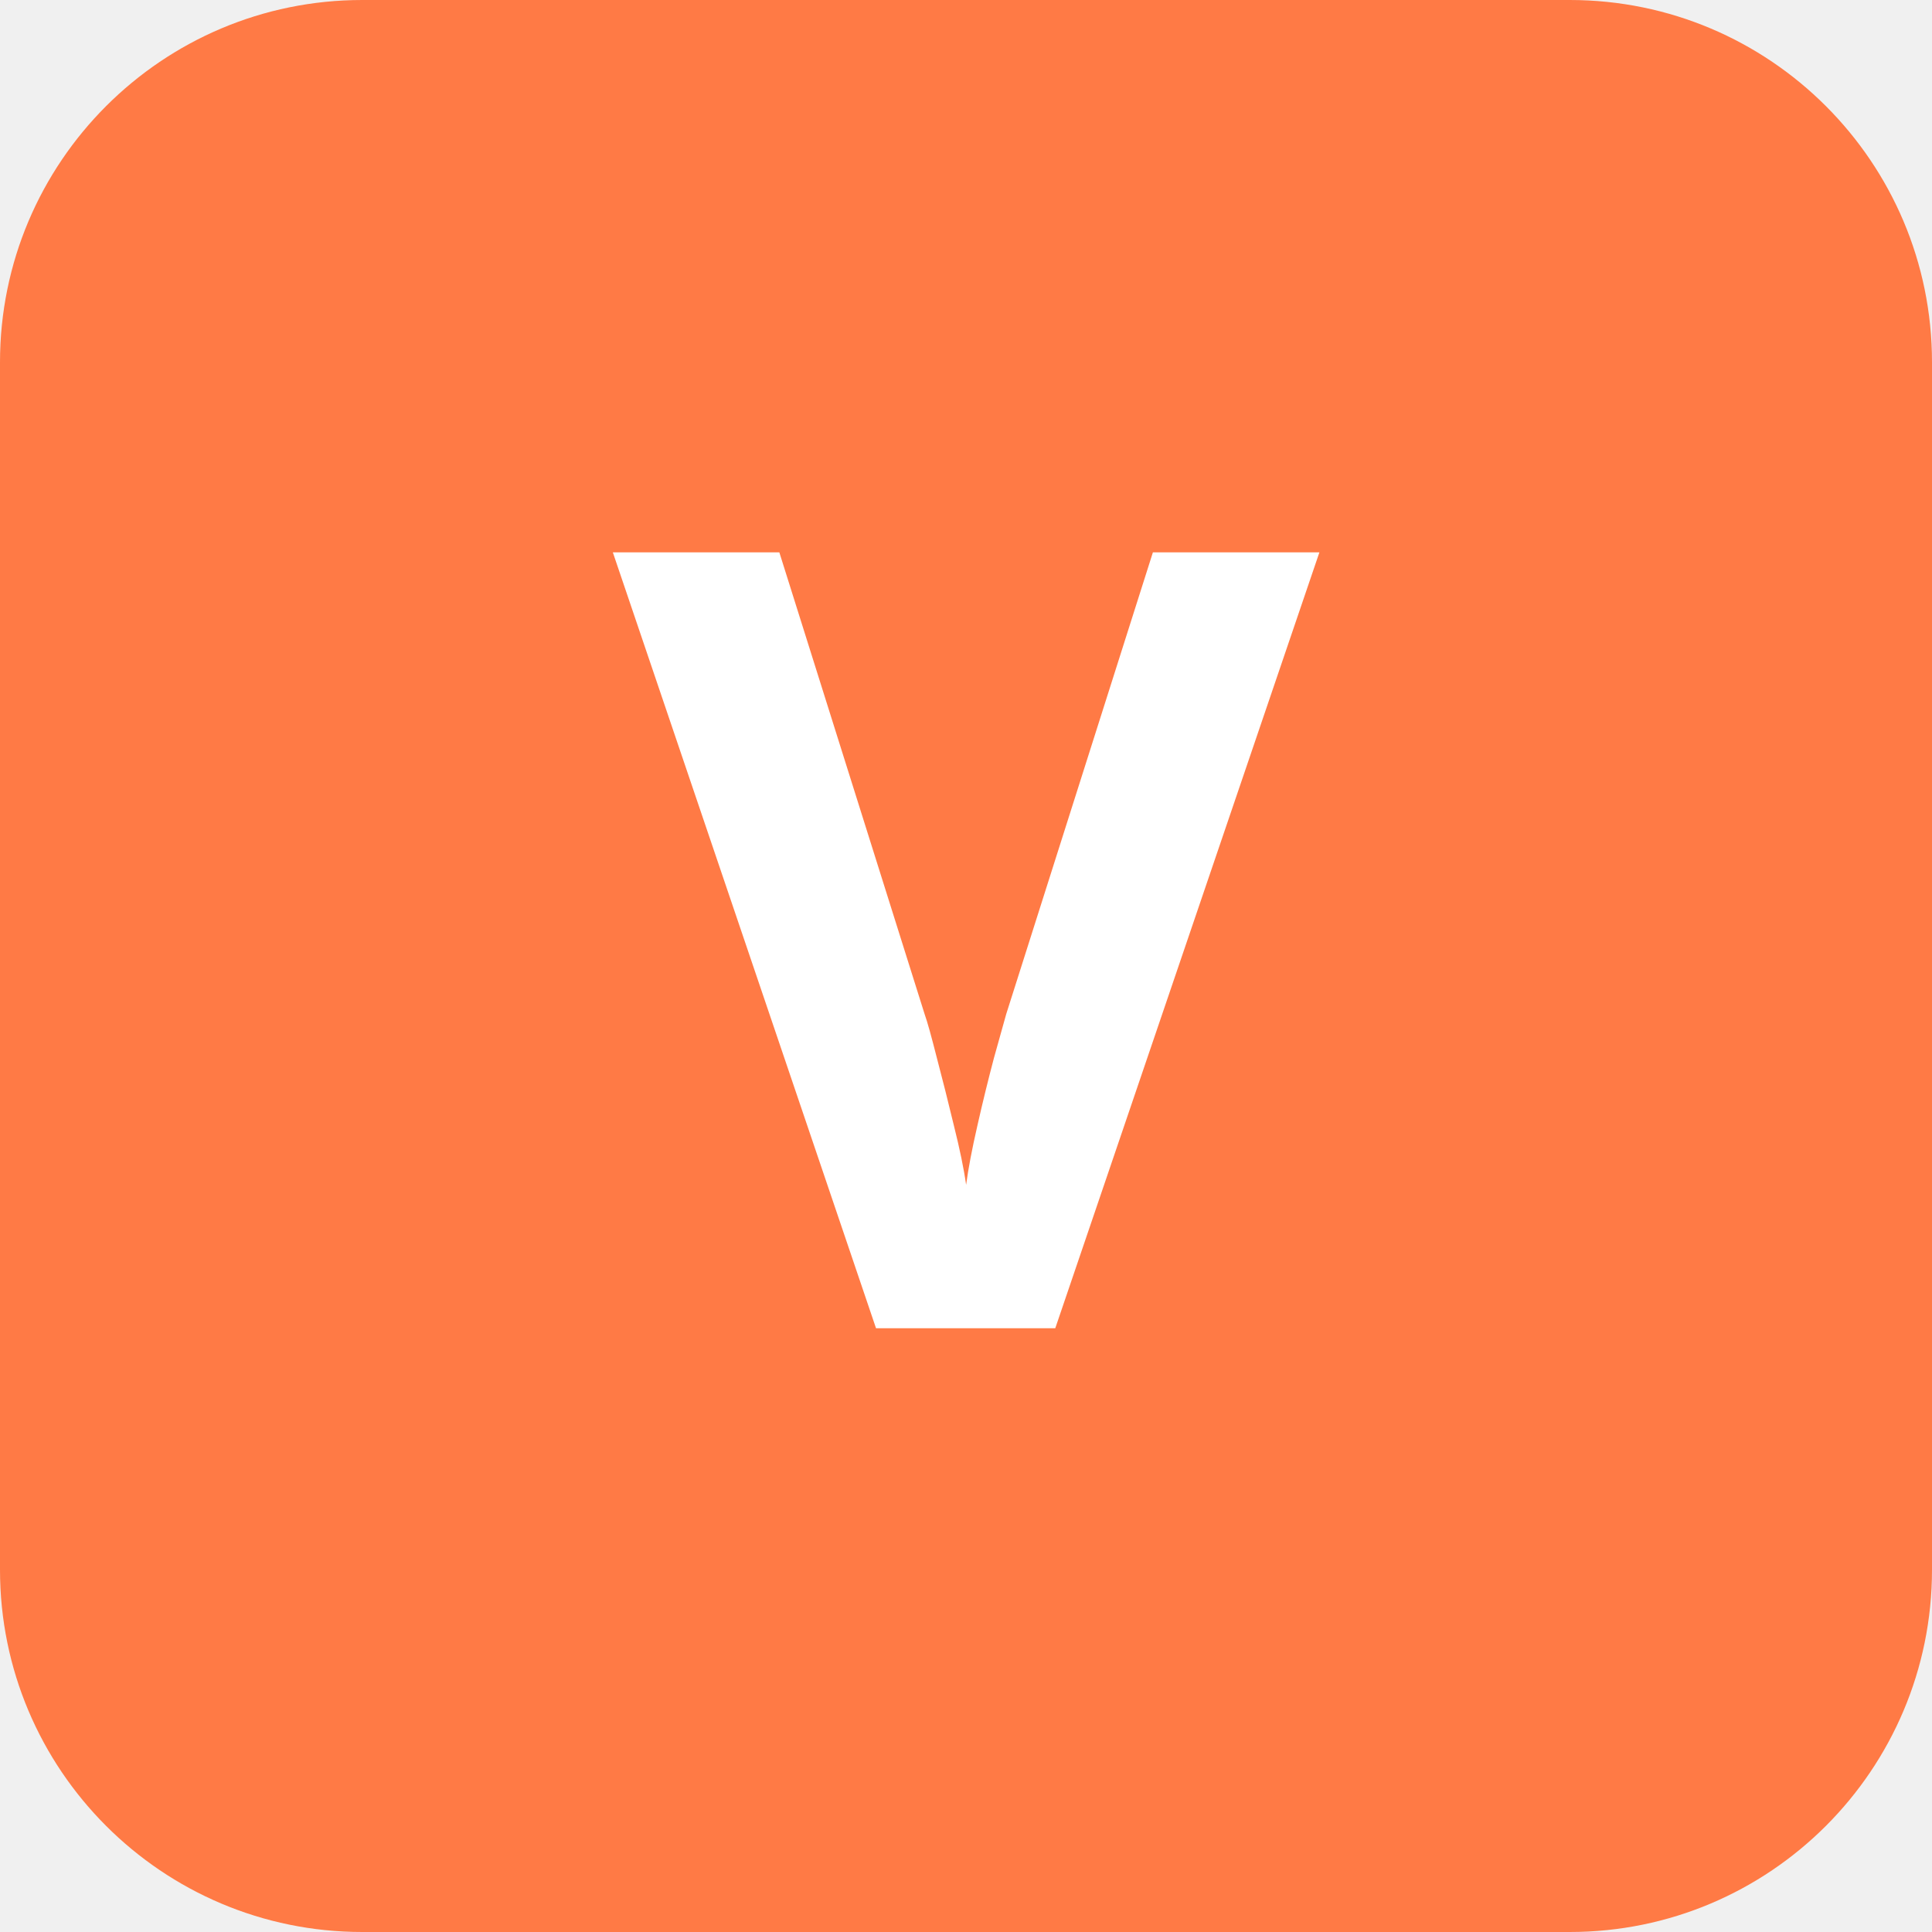
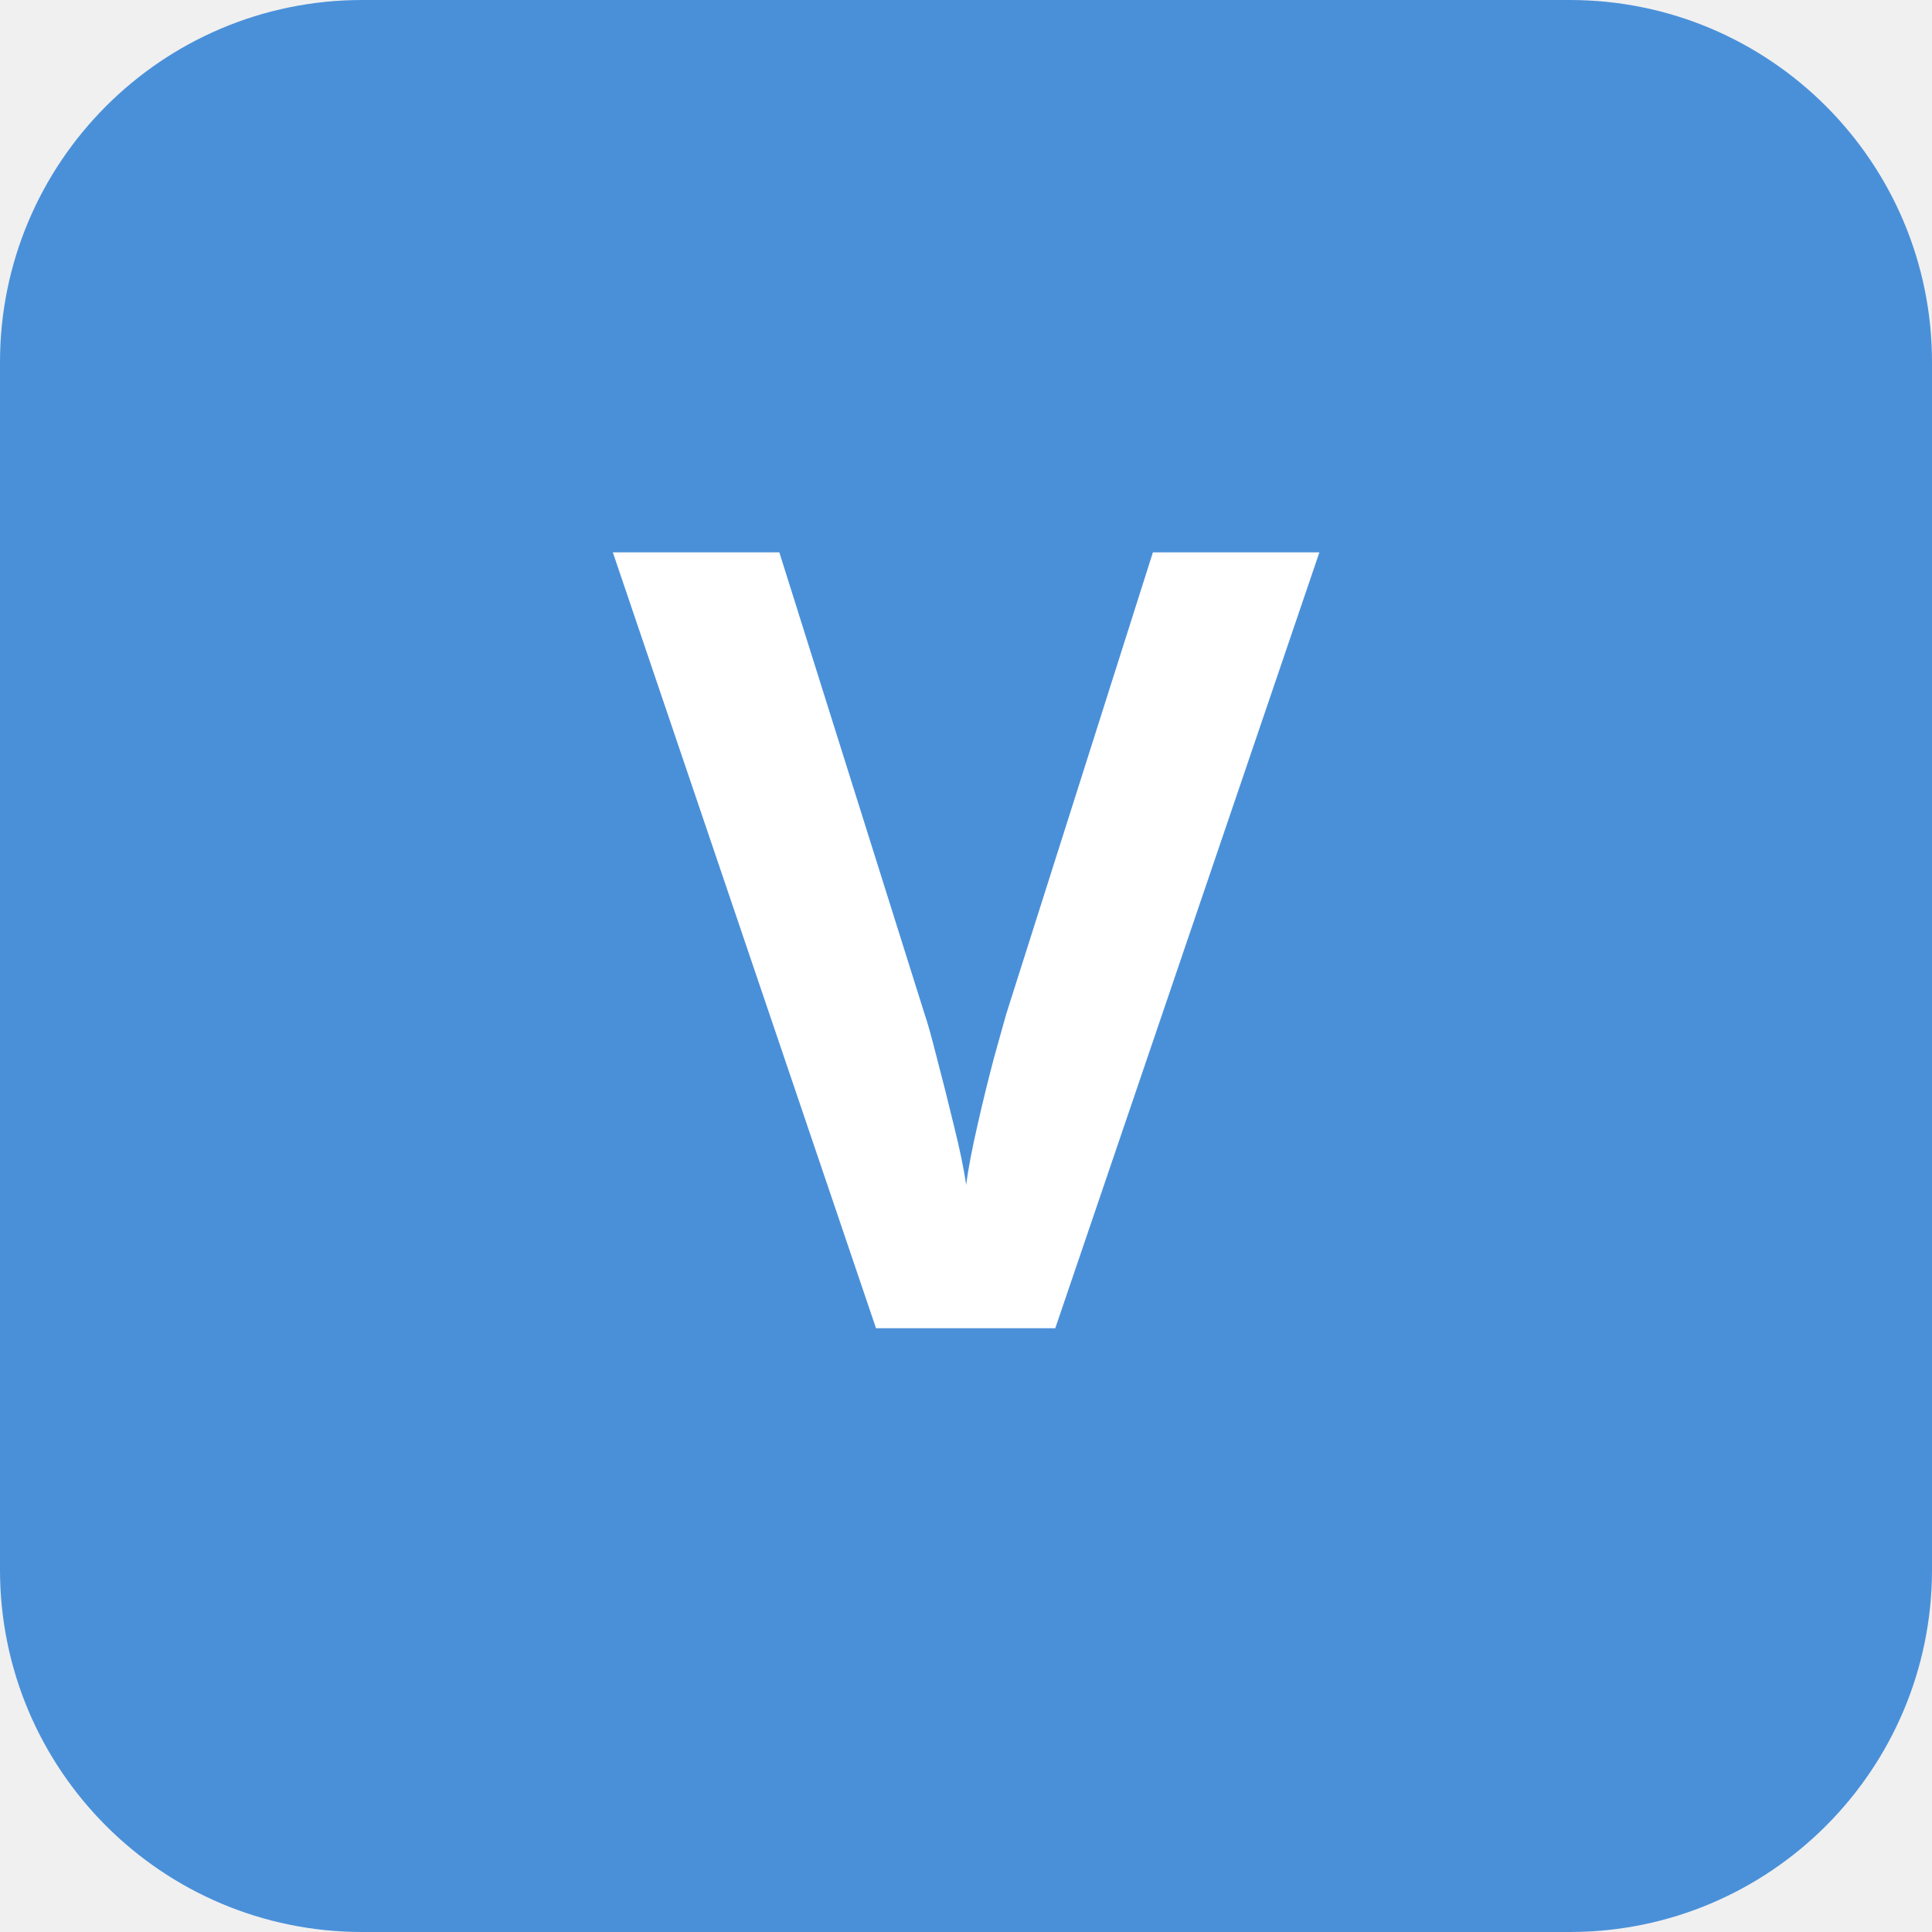
<svg xmlns="http://www.w3.org/2000/svg" viewBox="0 0 64 64" fill="none">
-   <rect width="64" height="64" rx="12" fill="#FF7A45" />
+   <rect width="64" height="64" rx="12" fill="#4A90D9" />
  <text x="32" y="44" font-family="system-ui, sans-serif" font-size="36" font-weight="700" fill="white" text-anchor="middle">V</text>
</svg>
